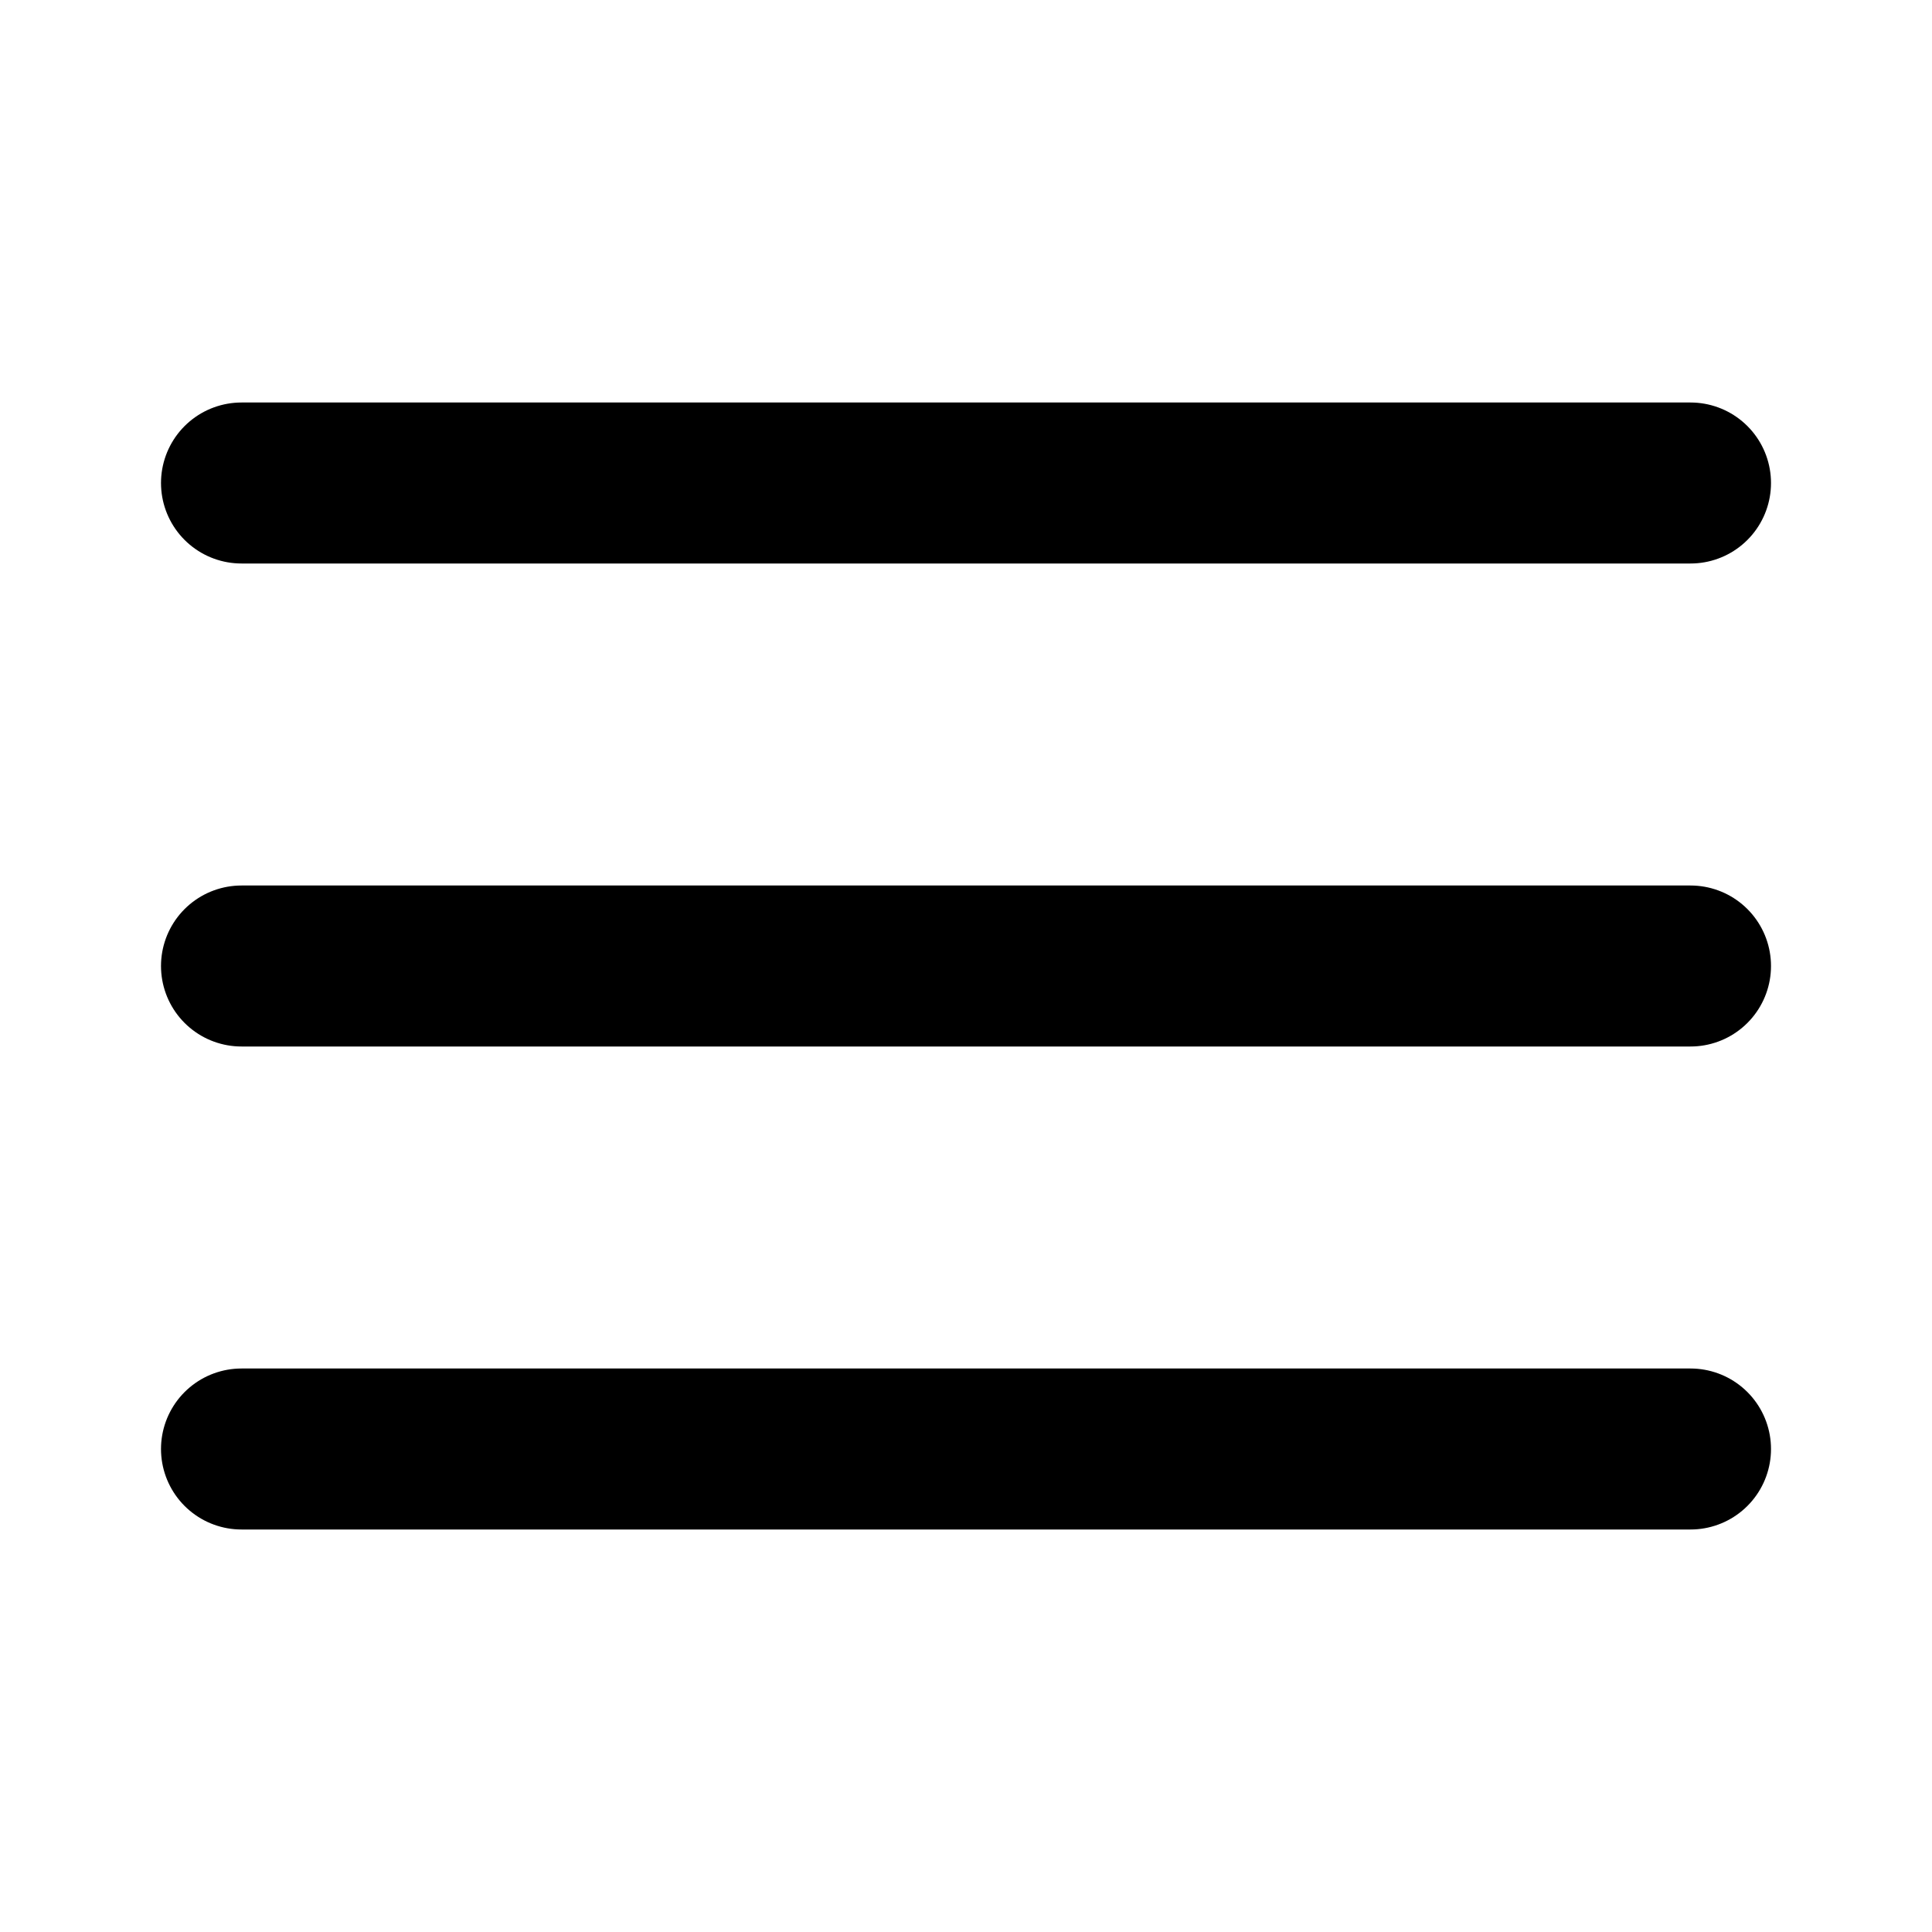
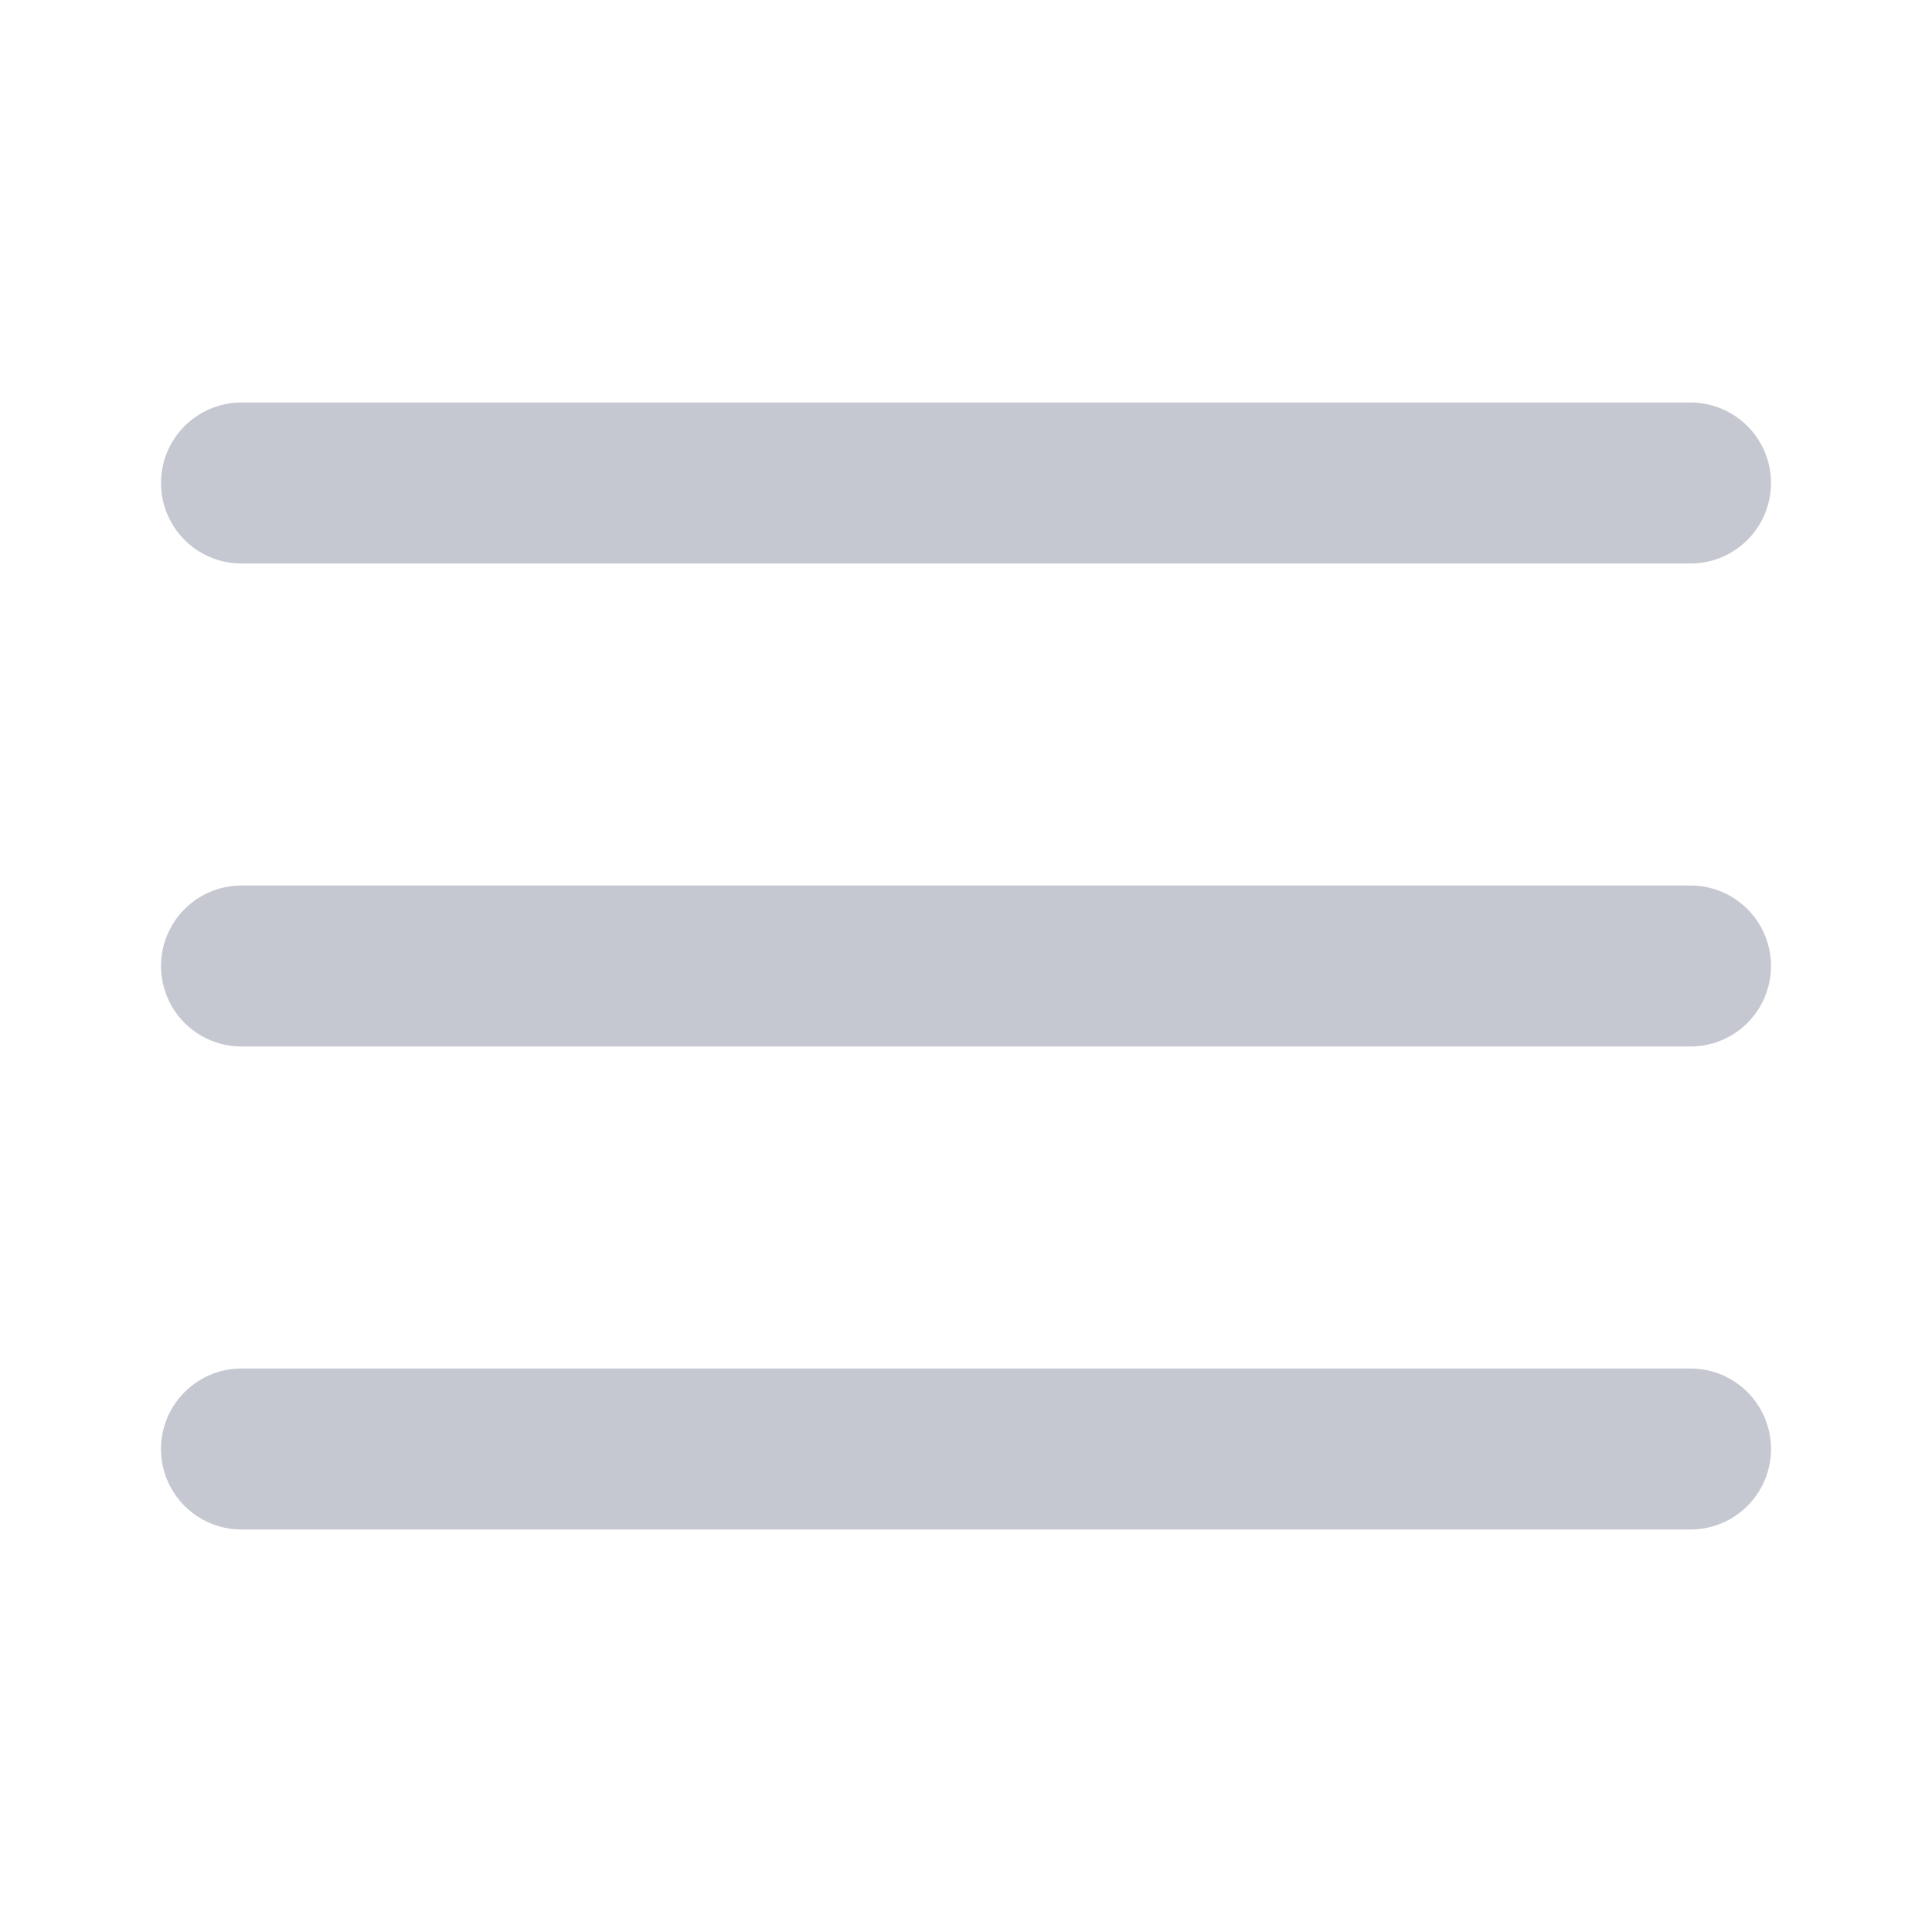
- <svg xmlns="http://www.w3.org/2000/svg" width="24" height="24" viewBox="0 0 24 24" fill="none" stroke="currentColor" stroke-width="2" stroke-linecap="round" stroke-linejoin="round" class="feather feather-menu">
+ <svg xmlns="http://www.w3.org/2000/svg" width="24" height="24" viewBox="0 0 24 24" fill="none" stroke="#c6c8d1" stroke-width="2" stroke-linecap="round" stroke-linejoin="round" class="feather feather-menu">
  <line x1="3" y1="12" x2="21" y2="12" />
  <line x1="3" y1="6" x2="21" y2="6" />
  <line x1="3" y1="18" x2="21" y2="18" />
</svg>
